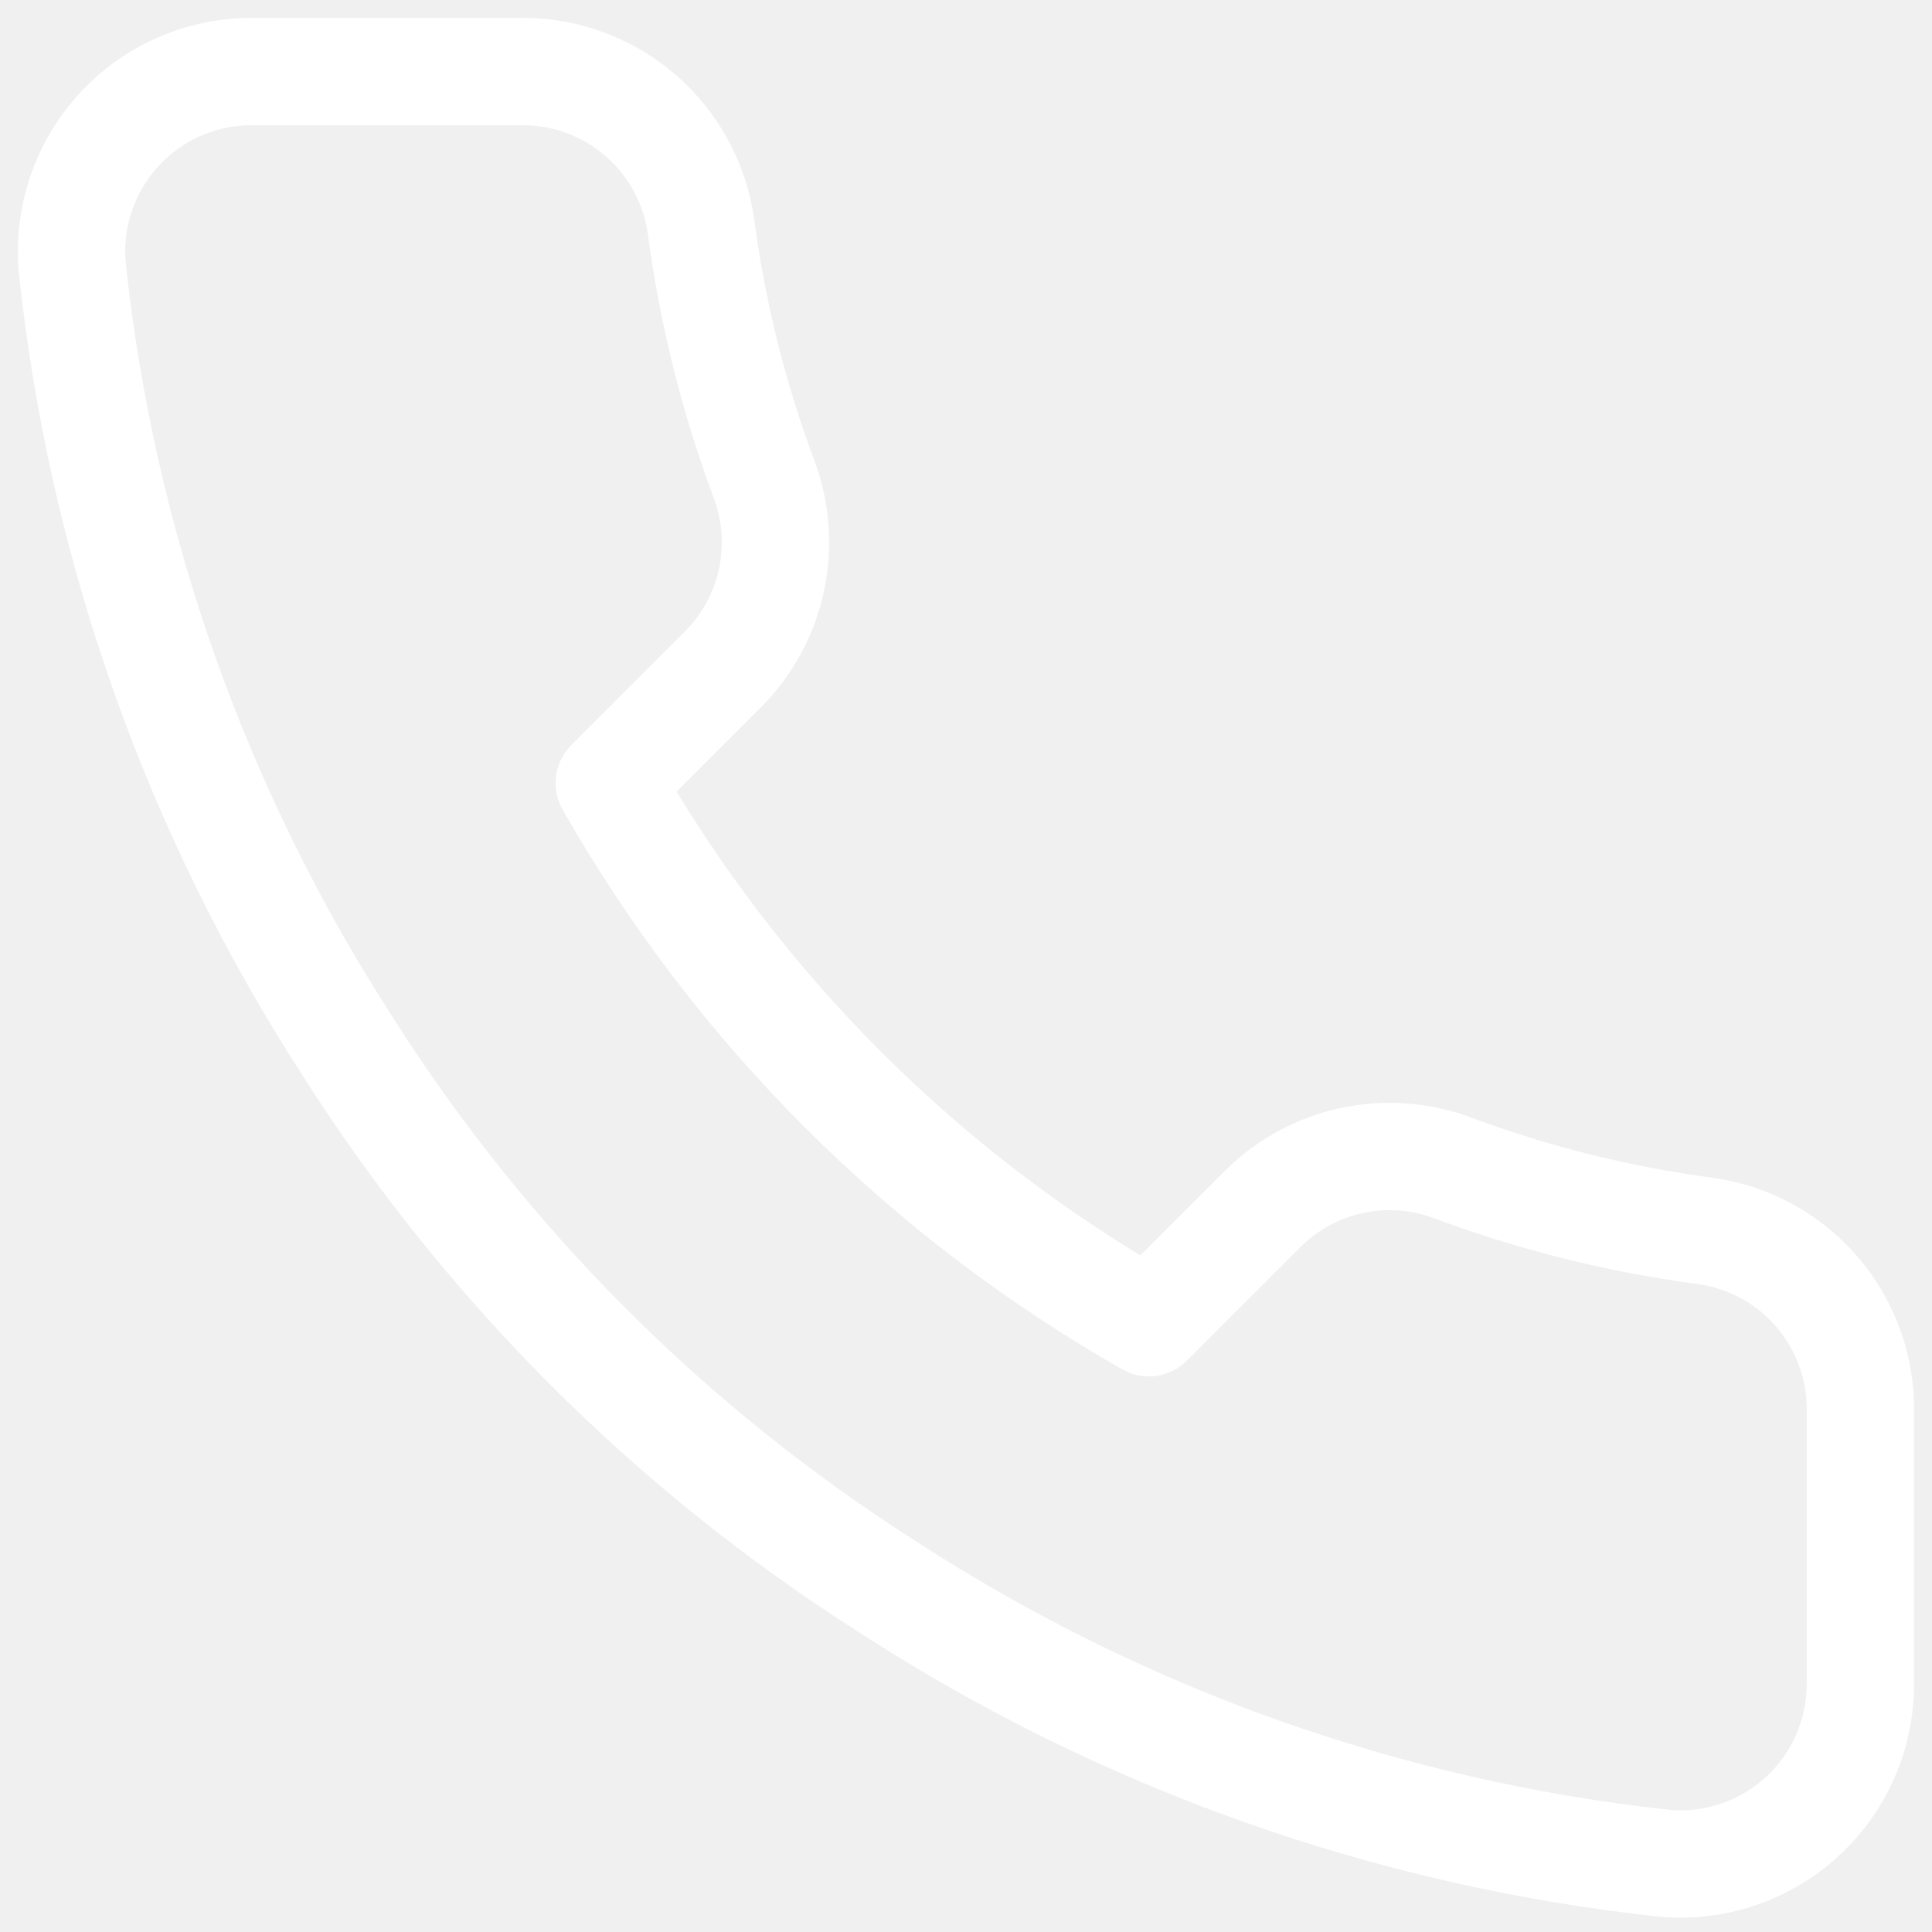
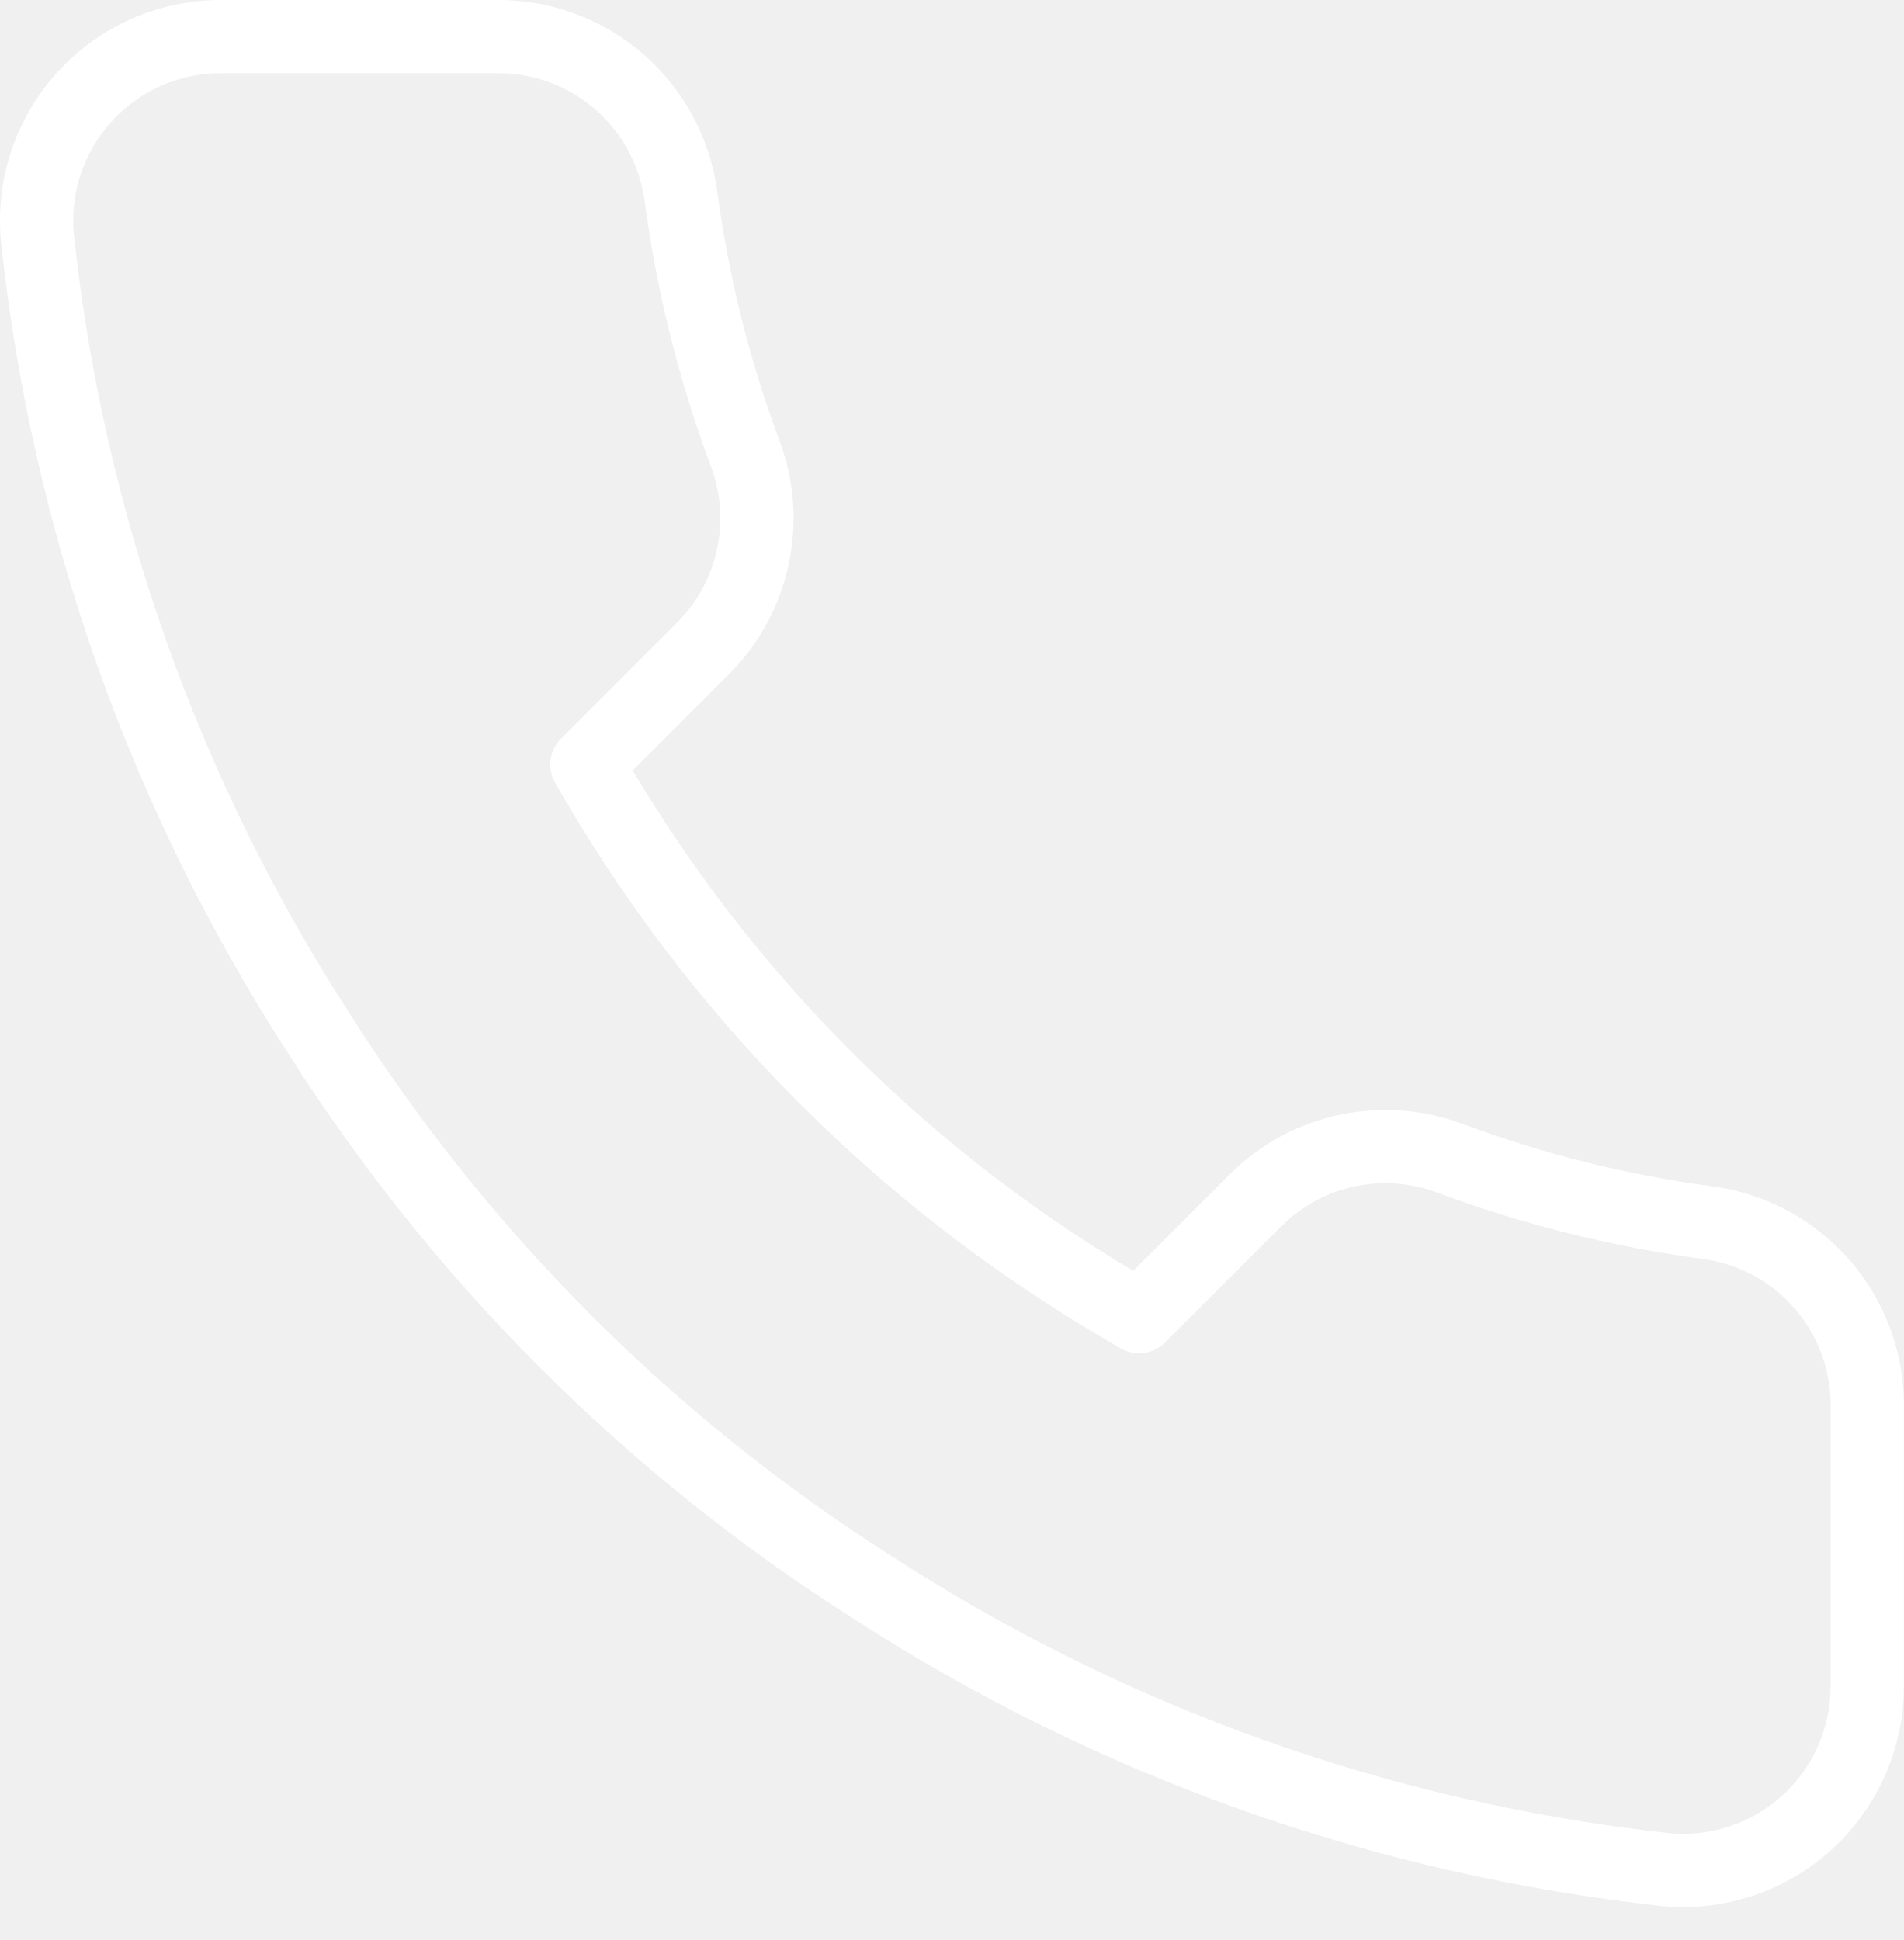
- <svg xmlns="http://www.w3.org/2000/svg" width="54" height="54" viewBox="0 0 54 54" fill="none">
-   <path d="M51.998 39.509V47.051C52.001 47.751 51.858 48.444 51.577 49.086C51.297 49.727 50.886 50.303 50.37 50.776C49.854 51.25 49.245 51.61 48.581 51.834C47.918 52.059 47.215 52.142 46.518 52.079C38.782 51.238 31.351 48.595 24.822 44.361C18.748 40.501 13.598 35.351 9.738 29.277C5.49 22.718 2.846 15.252 2.02 7.481C1.958 6.786 2.04 6.085 2.263 5.423C2.486 4.762 2.844 4.154 3.315 3.638C3.785 3.123 4.358 2.711 4.996 2.429C5.635 2.147 6.325 2.001 7.023 2H14.565C15.785 1.988 16.968 2.42 17.893 3.216C18.818 4.011 19.422 5.116 19.593 6.324C19.912 8.738 20.502 11.108 21.353 13.389C21.691 14.288 21.764 15.266 21.564 16.206C21.363 17.147 20.898 18.01 20.222 18.693L17.029 21.886C20.608 28.18 25.819 33.391 32.113 36.97L35.306 33.777C35.989 33.101 36.852 32.635 37.792 32.435C38.732 32.234 39.71 32.307 40.61 32.646C42.891 33.497 45.261 34.087 47.674 34.406C48.896 34.578 50.011 35.193 50.808 36.134C51.605 37.075 52.029 38.276 51.998 39.509Z" stroke="white" stroke-width="3" stroke-linecap="round" stroke-linejoin="round" />
+ <svg xmlns="http://www.w3.org/2000/svg" width="52" height="53" viewBox="0 0 52 53" fill="none">
+   <path d="M50.998 38.509V46.051C51.001 46.751 50.858 47.444 50.577 48.086C50.297 48.727 49.886 49.303 49.37 49.776C48.854 50.25 48.245 50.61 47.581 50.834C46.918 51.059 46.215 51.142 45.518 51.079C37.782 50.238 30.351 47.595 23.822 43.361C17.748 39.501 12.598 34.351 8.738 28.277C4.49 21.718 1.846 14.252 1.02 6.481C0.958 5.786 1.04 5.085 1.263 4.423C1.486 3.762 1.844 3.154 2.315 2.638C2.785 2.123 3.358 1.711 3.996 1.429C4.635 1.147 5.325 1.001 6.023 1H13.565C14.785 0.988 15.968 1.42 16.893 2.216C17.818 3.011 18.422 4.116 18.593 5.324C18.912 7.738 19.502 10.108 20.353 12.389C20.691 13.288 20.764 14.266 20.564 15.207C20.363 16.147 19.898 17.01 19.222 17.693L16.029 20.886C19.608 27.18 24.819 32.391 31.113 35.97L34.306 32.777C34.989 32.101 35.852 31.635 36.792 31.435C37.732 31.234 38.71 31.308 39.61 31.646C41.891 32.497 44.261 33.087 46.674 33.406C47.896 33.578 49.011 34.193 49.808 35.134C50.605 36.075 51.029 37.276 50.998 38.509Z" stroke="white" stroke-width="2" stroke-linecap="round" stroke-linejoin="round" />
</svg>
